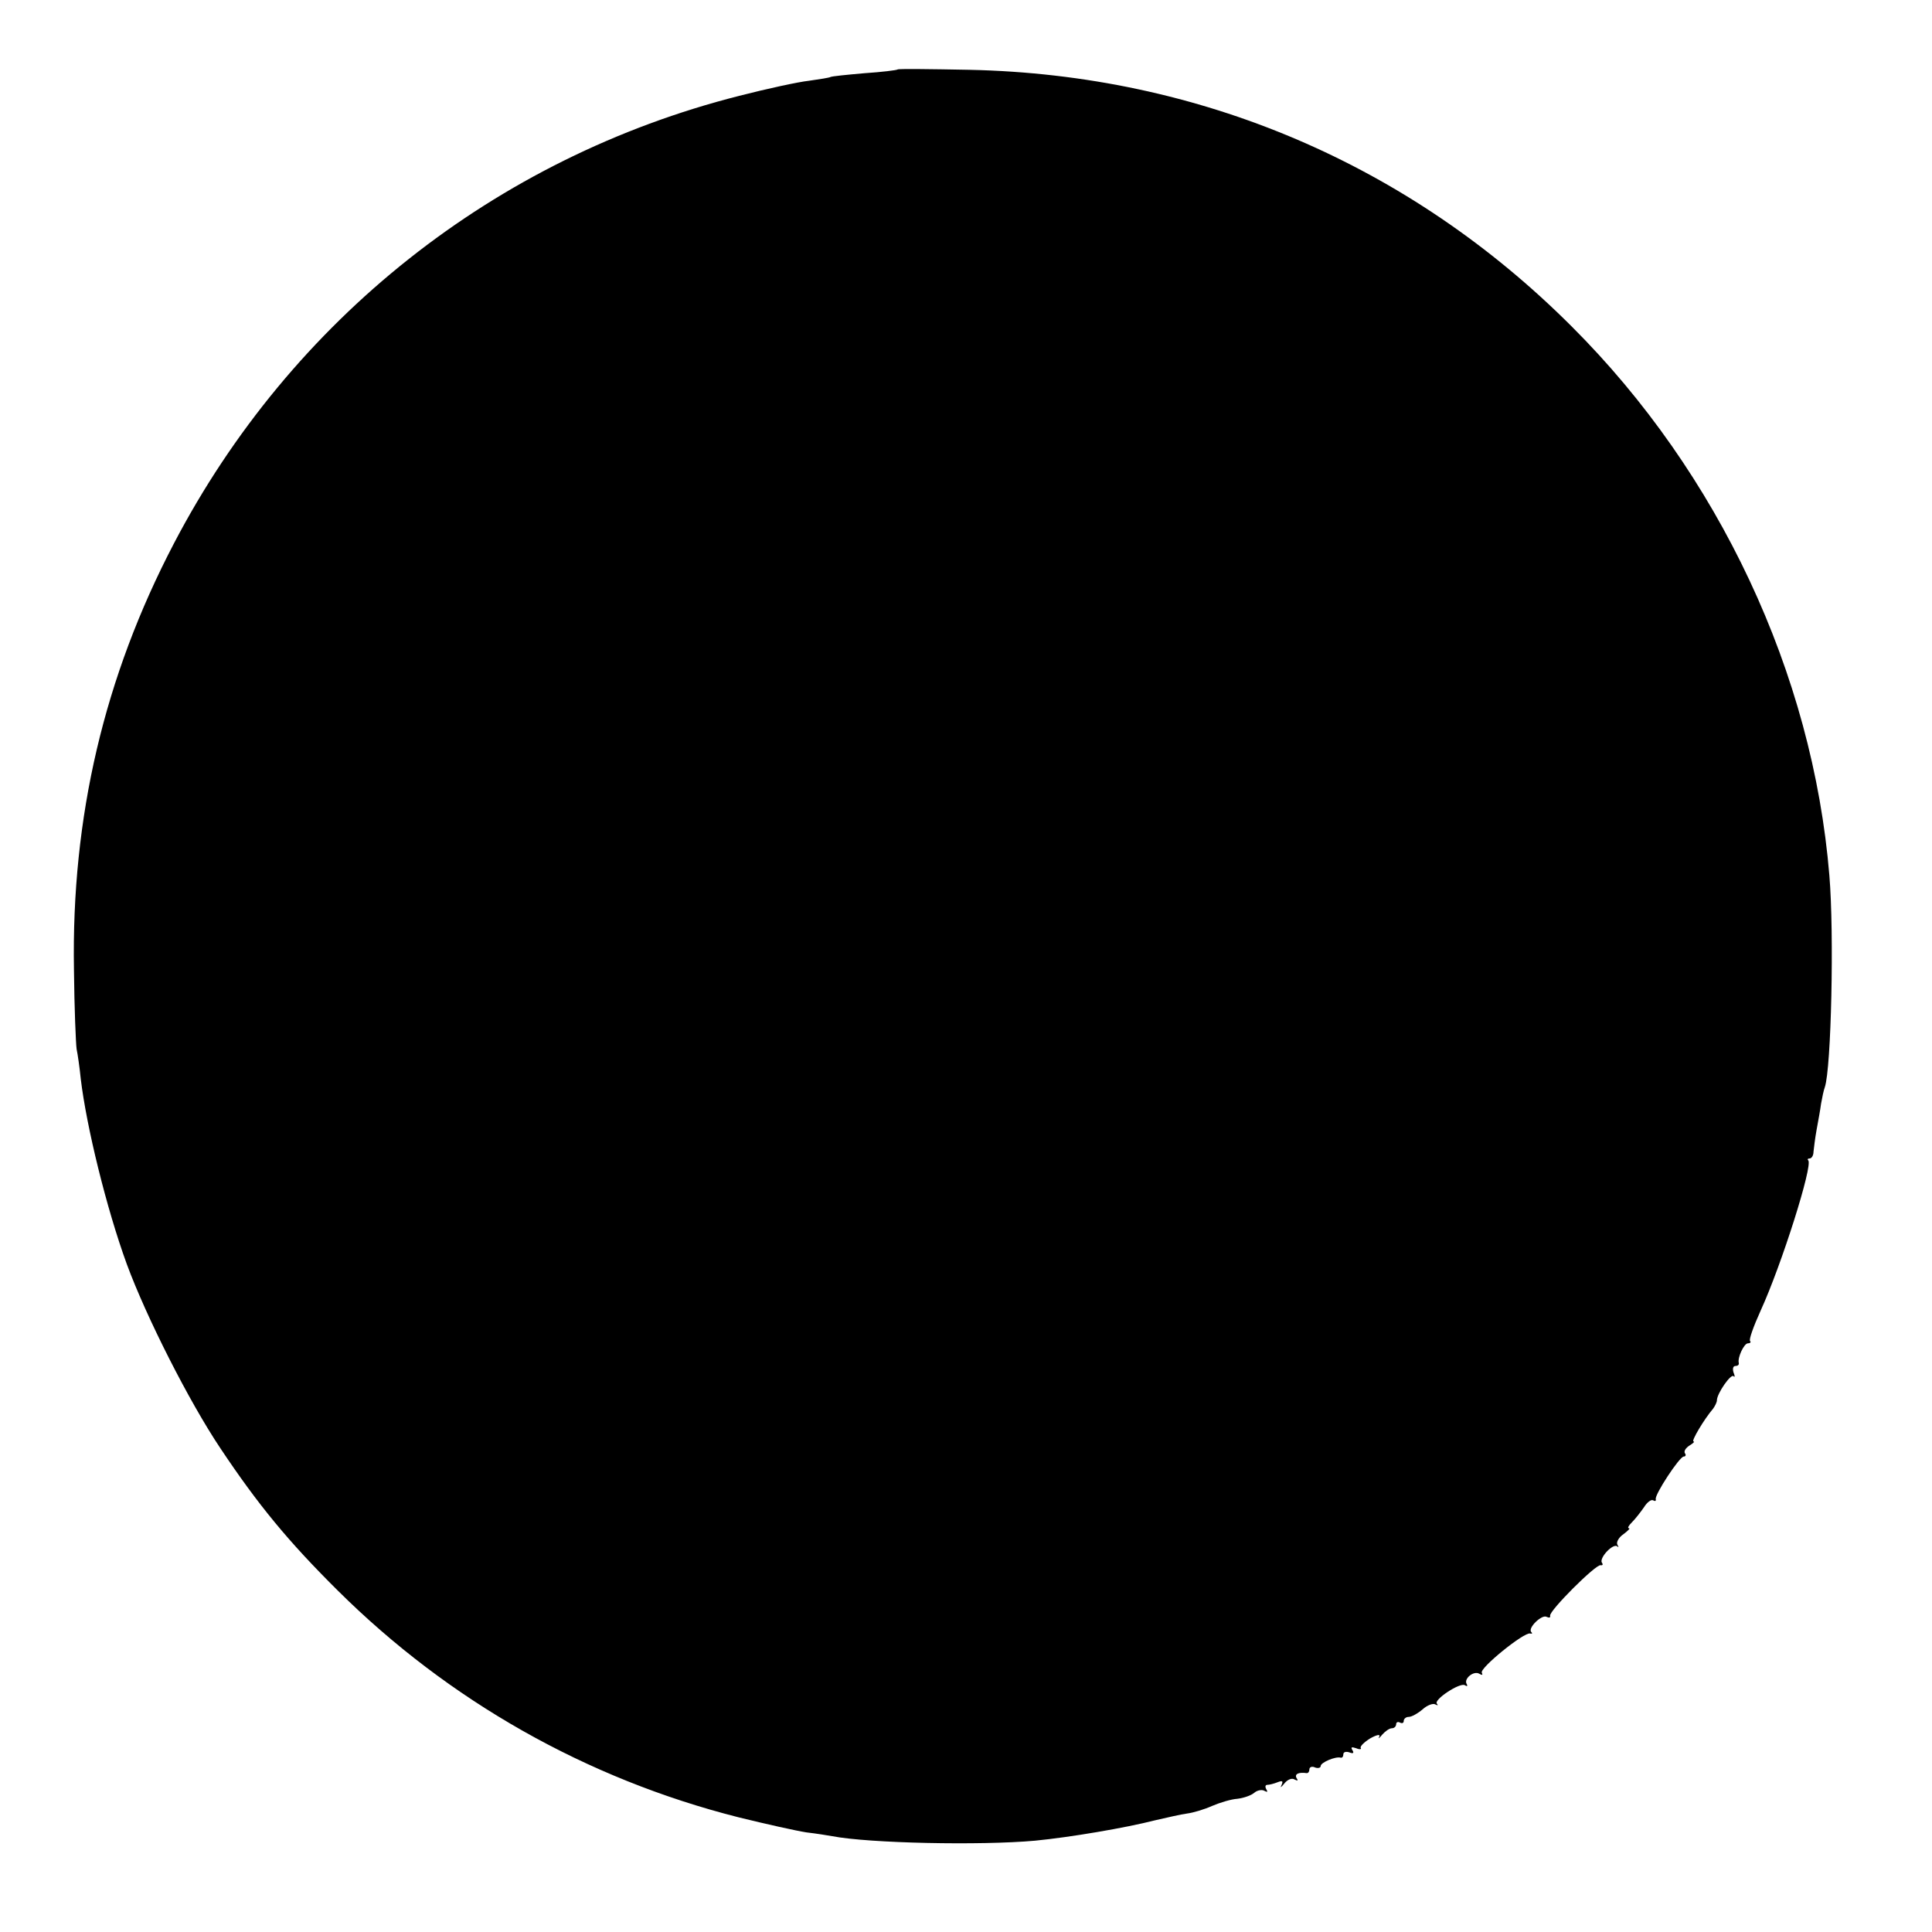
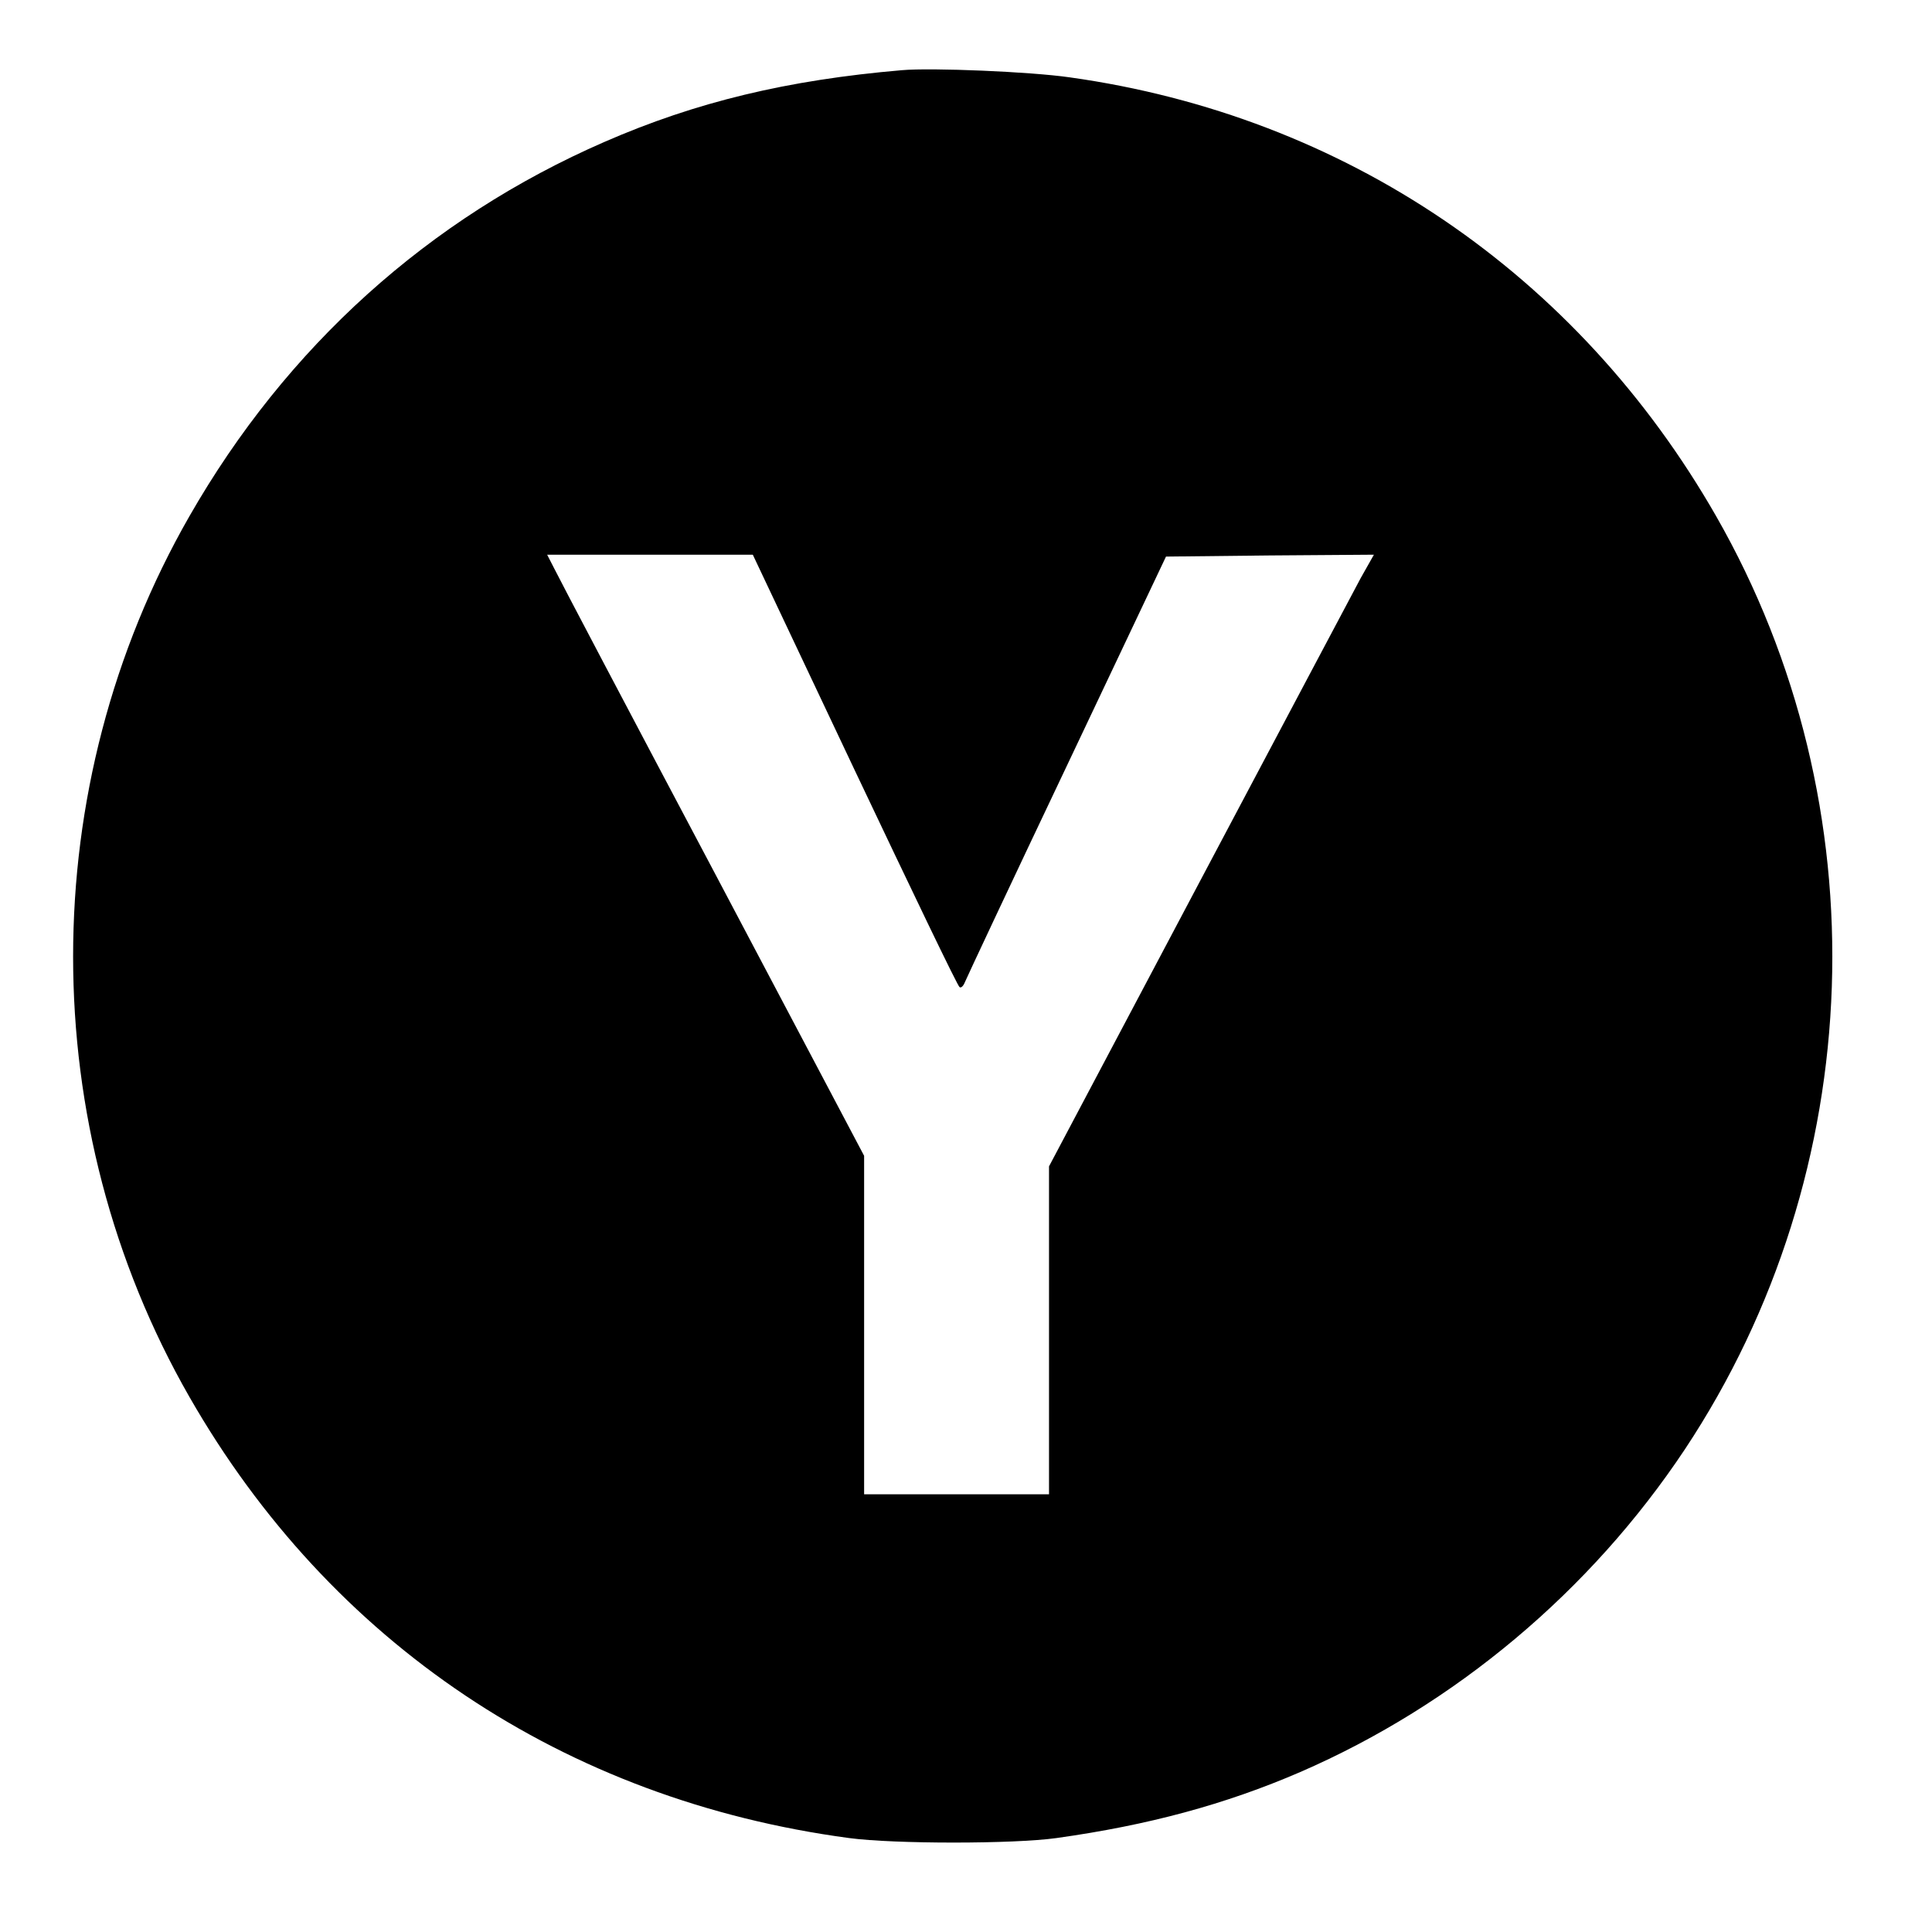
<svg xmlns="http://www.w3.org/2000/svg" version="1.0" width="512pt" height="512pt" viewBox="0 0 512 512" preserveAspectRatio="xMidYMid meet">
  <g transform="translate(0,512) scale(0.1,-0.1)" fill="#000000" stroke="none">
-     <path d="M2379 4936 c-2 -2 -42 -7 -88 -10 -46 -4 -86 -8 -90 -10 -3 -2 -29 -6 -57 -10 -28 -3 -111 -21 -185 -40 -647 -164 -1188 -593 -1498 -1186 -185 -354 -272 -725 -265 -1130 1 -102 5 -196 7 -210 3 -14 8 -49 11 -79 15 -126 68 -343 122 -491 52 -141 165 -364 248 -488 100 -150 180 -247 311 -377 294 -292 659 -499 1062 -601 73 -18 154 -36 180 -40 26 -3 57 -8 68 -10 98 -19 394 -25 538 -12 93 9 240 34 318 54 31 7 69 16 85 18 16 2 46 11 66 20 21 9 51 18 67 19 17 2 37 9 45 16 8 7 21 9 27 5 8 -4 9 -3 5 4 -4 7 -3 12 3 12 5 0 17 3 27 7 13 5 15 3 10 -8 -4 -8 -1 -6 8 5 8 10 20 15 27 10 8 -4 10 -3 5 4 -6 11 6 16 27 13 4 0 7 4 7 10 0 6 7 9 15 5 8 -3 15 -1 15 4 0 9 39 26 53 22 4 -1 7 3 7 9 0 6 7 8 16 5 10 -4 13 -2 8 6 -5 8 -2 9 10 5 9 -4 15 -3 12 1 -2 4 9 15 25 25 18 10 28 12 24 4 -4 -6 0 -4 8 6 8 9 19 17 26 17 6 0 11 5 11 11 0 5 5 7 10 4 6 -3 10 -1 10 4 0 6 6 11 13 11 8 0 24 9 37 20 12 11 28 17 34 13 6 -3 8 -3 4 2 -10 10 61 57 74 49 6 -4 8 -2 5 3 -9 14 19 37 34 27 7 -4 9 -3 6 3 -7 12 113 109 128 104 5 -1 7 0 3 4 -10 11 29 48 41 40 7 -3 10 -2 9 3 -4 12 122 138 134 134 5 -1 7 2 3 7 -7 13 30 52 41 43 4 -4 4 -2 0 5 -3 6 4 19 16 27 12 9 19 16 15 16 -5 0 -1 7 8 16 9 9 23 27 32 40 8 13 19 21 24 18 5 -3 8 -2 7 3 -4 11 63 113 74 113 5 0 7 4 3 9 -3 6 3 14 12 20 10 6 15 11 11 11 -7 0 28 59 52 87 5 7 10 17 10 22 0 18 37 71 44 64 4 -4 4 0 0 10 -3 10 -1 17 5 17 6 0 10 3 9 8 -4 14 14 52 24 52 6 0 9 3 6 6 -4 3 9 39 28 81 55 120 139 385 126 398 -3 3 -1 5 4 5 5 0 10 8 10 18 1 9 4 35 8 57 4 22 10 54 12 70 3 17 7 36 10 44 17 50 25 407 12 561 -44 535 -293 1066 -683 1455 -430 430 -986 667 -1596 680 -103 2 -188 3 -190 1z" />
+     <path d="M2390 4934 c-303 -26 -545 -84 -788 -190 -466 -203 -843 -543 -1100 -992 -411 -717 -411 -1617 0 -2334 374 -653 994 -1068 1748 -1169 119 -16 437 -16 550 0 243 34 447 89 646 175 410 178 769 479 1019 855 489 737 522 1706 83 2473 -368 643 -984 1061 -1713 1163 -104 15 -366 26 -445 19z m-125 -1855 c149 -314 273 -573 278 -575 4 -3 10 3 14 13 4 10 125 268 270 573 l263 555 275 3 276 2 -35 -62 c-19 -35 -212 -400 -430 -811 l-396 -748 0 -435 0 -434 -245 0 -245 0 0 448 0 449 -401 759 c-221 417 -410 776 -420 797 l-19 37 272 0 273 0 270 -571z" />
  </g>
</svg>
